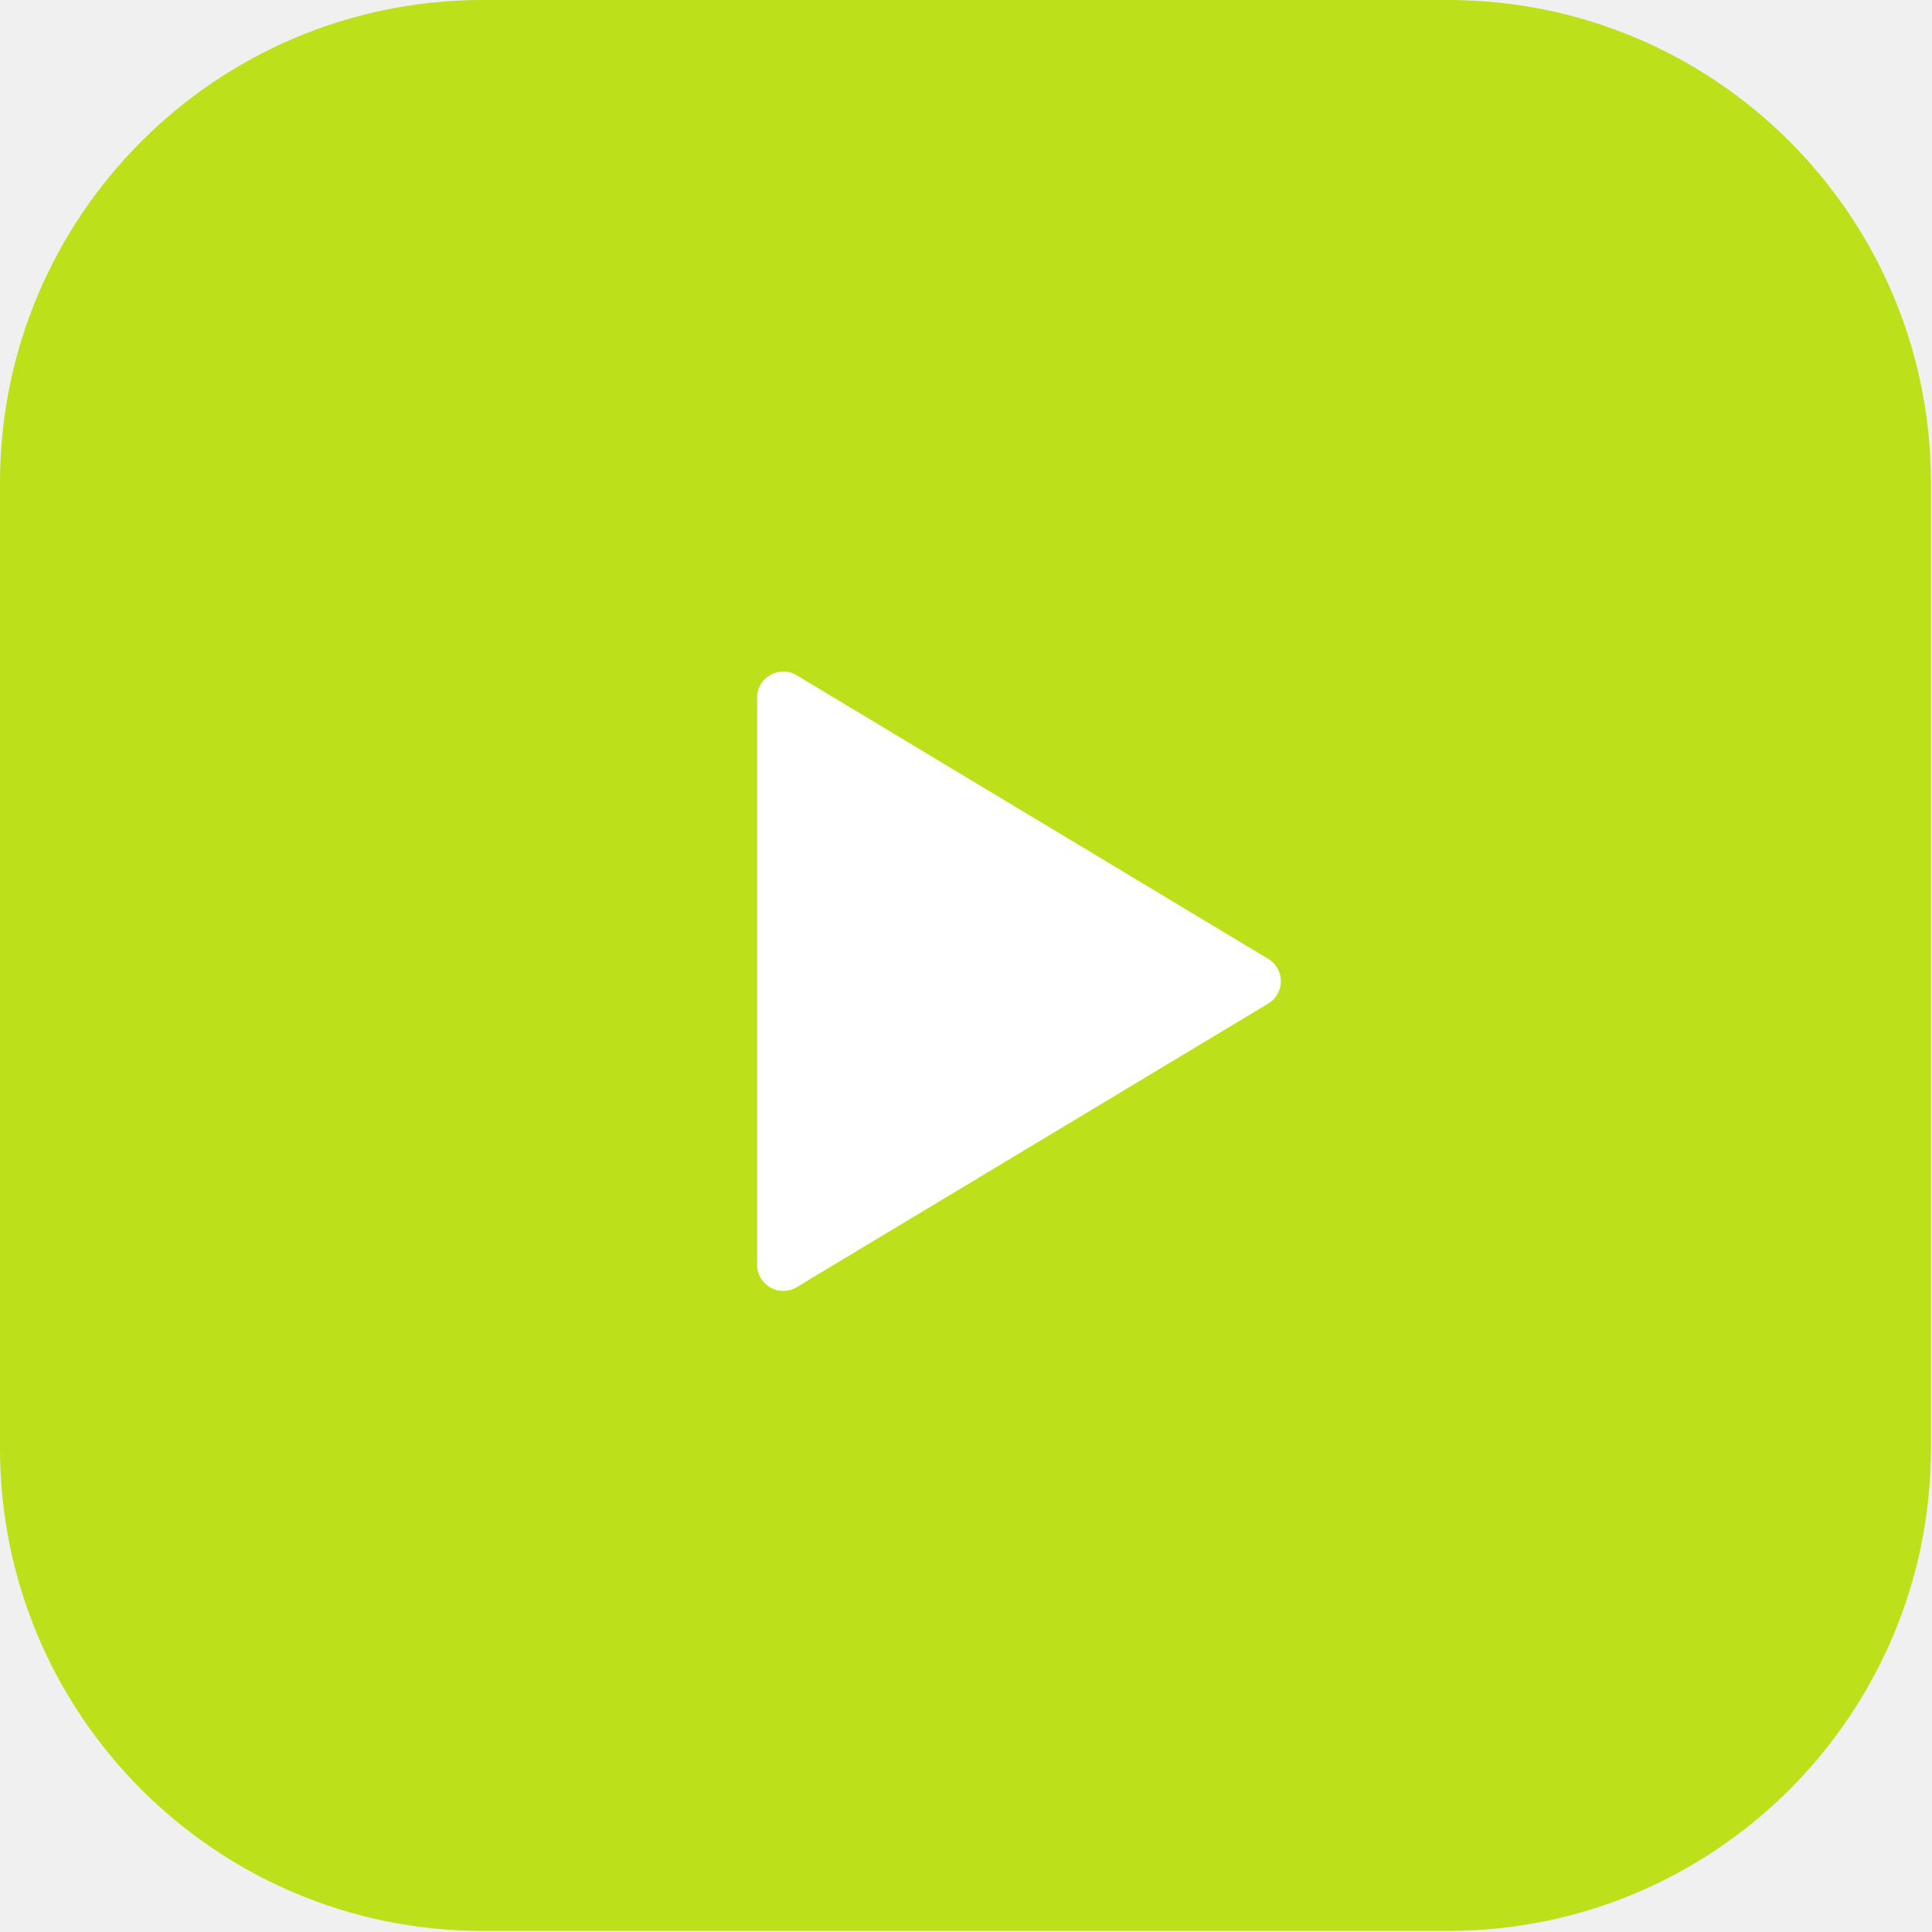
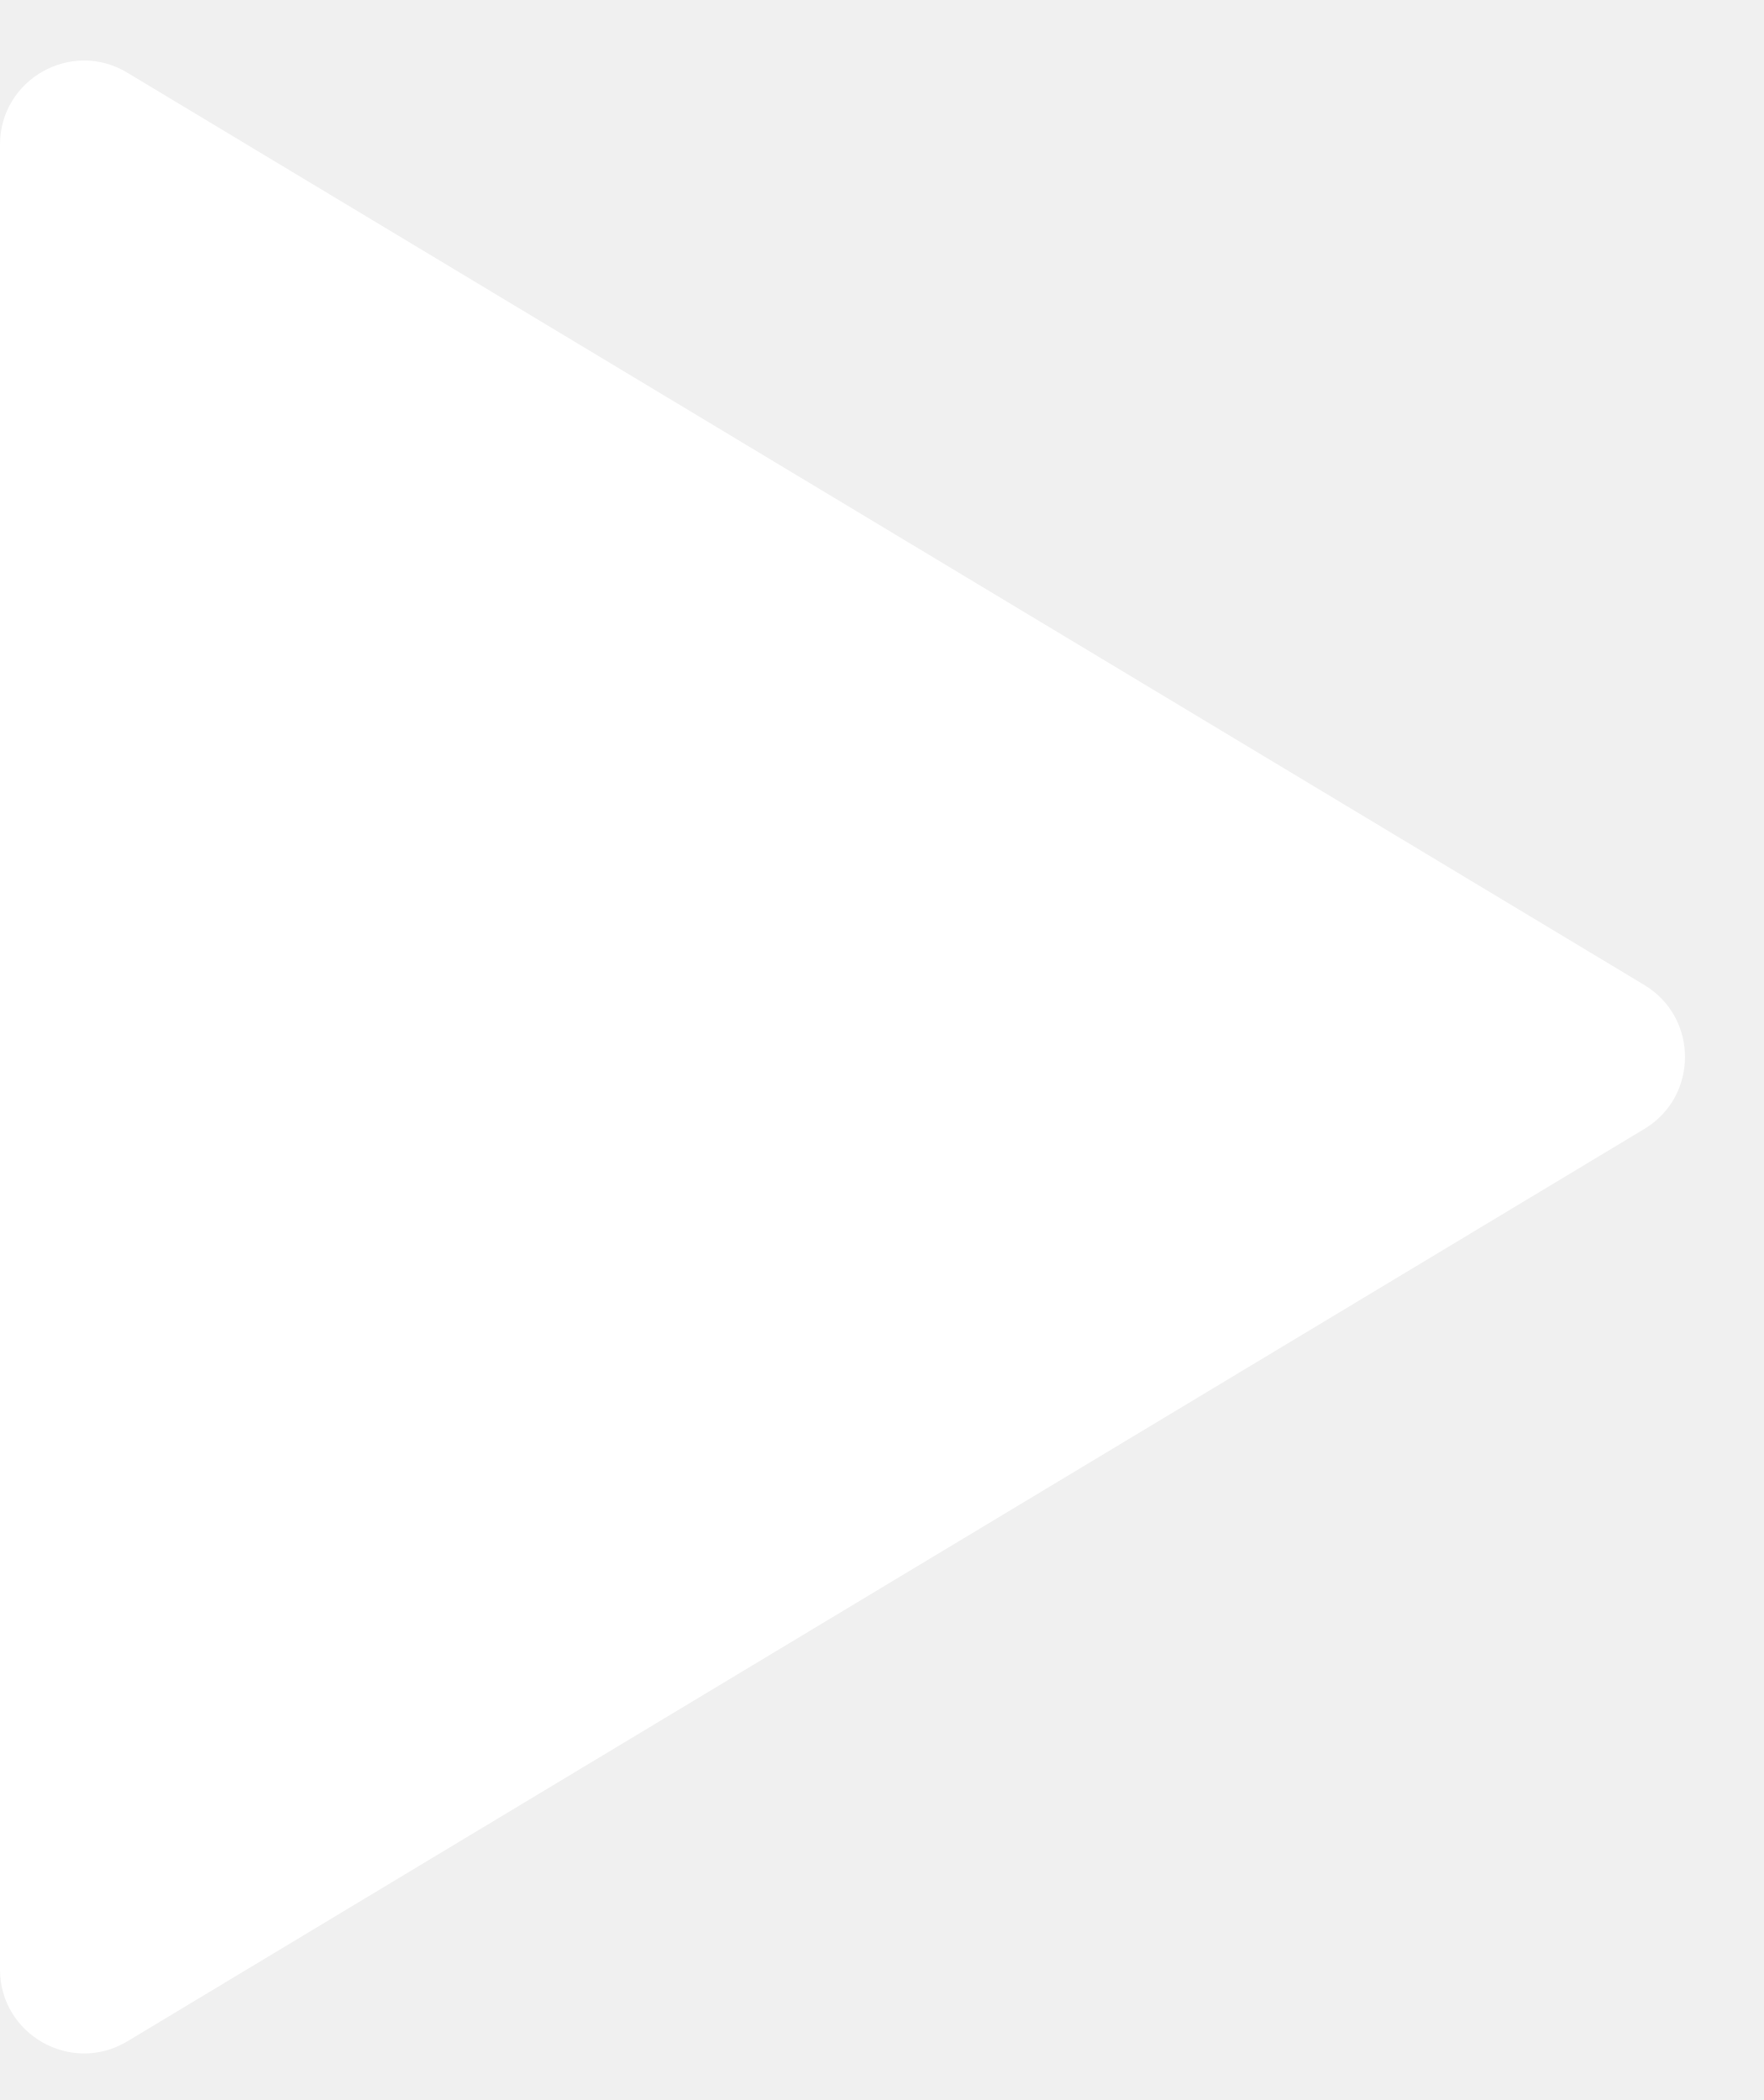
- <svg xmlns="http://www.w3.org/2000/svg" width="74" height="74" viewBox="0 0 74 74" fill="none">
-   <path d="M55.469 0H18.49C8.278 0 0 8.278 0 18.49V55.469C0 65.681 8.278 73.959 18.49 73.959H55.469C65.681 73.959 73.959 65.681 73.959 55.469V18.49C73.959 8.278 65.681 0 55.469 0Z" fill="#BCE01A" />
-   <path d="M48.575 36.726C49.221 37.115 49.221 38.052 48.575 38.44L30.515 49.301C29.849 49.702 29 49.222 29 48.445L29 26.722C29 25.944 29.849 25.464 30.515 25.865L48.575 36.726Z" fill="white" />
+ <svg xmlns="http://www.w3.org/2000/svg" width="21" height="25" viewBox="0 0 21 25" fill="none">
+   <path d="M19.575 11.726C20.221 12.115 20.221 13.052 19.575 13.44L1.515 24.302C0.849 24.702 -3.05356e-06 24.222 -3.01957e-06 23.445L-2.07005e-06 1.722C-2.03605e-06 0.944 0.849 0.464 1.515 0.865L19.575 11.726Z" fill="white" />
</svg>
